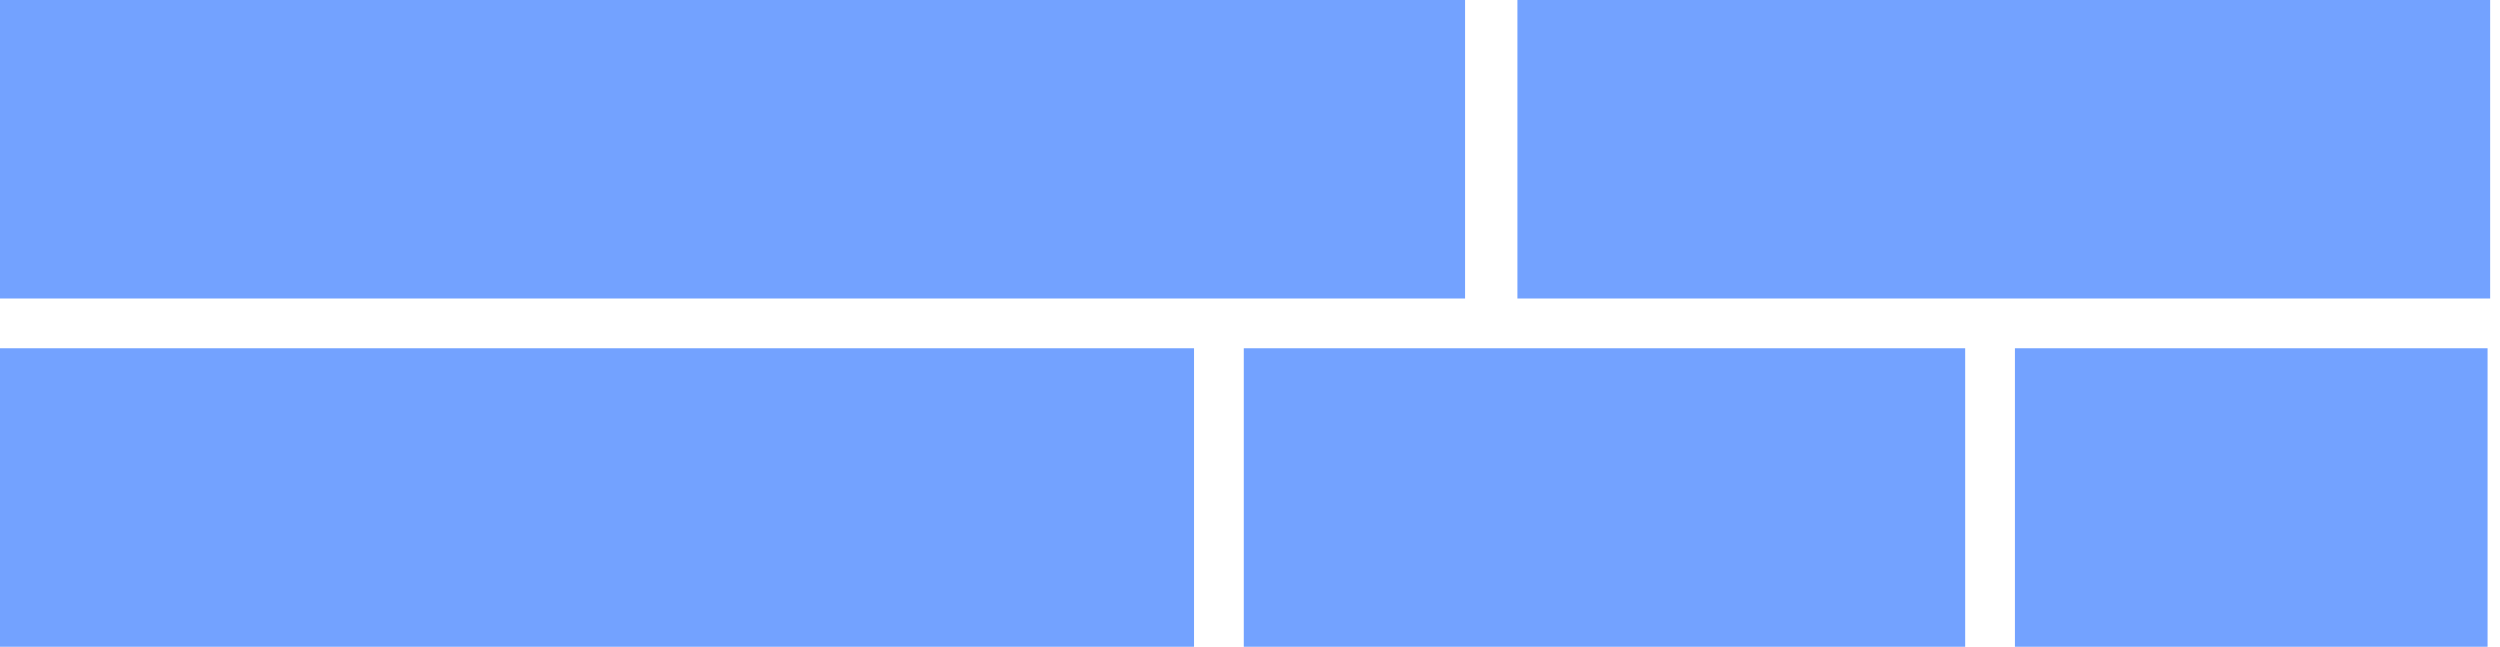
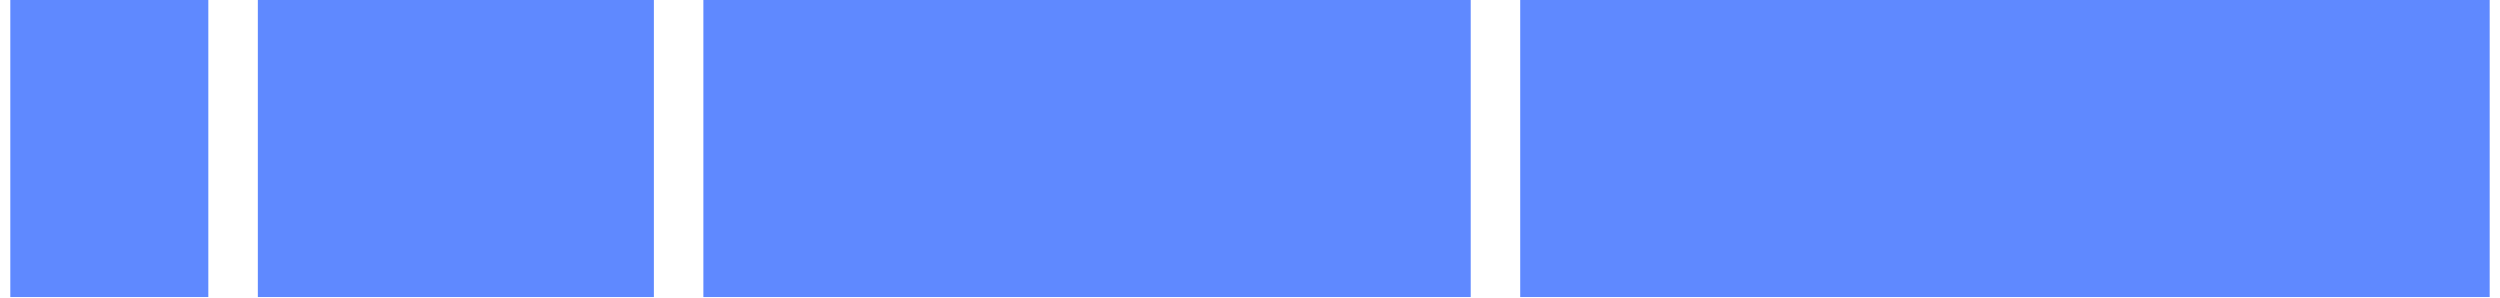
- <svg xmlns="http://www.w3.org/2000/svg" width="201" height="52" viewBox="0 0 201 52" fill="none">
-   <path d="M0 0H117.792V24H0V0Z" fill="#73A2FF" />
-   <path d="M122 0H200.208V24H122V0Z" fill="#73A2FF" />
-   <rect y="28" width="96" height="24" fill="#73A2FF" />
-   <rect x="100" y="28" width="58" height="24" fill="#73A2FF" />
-   <rect x="162" y="28" width="38" height="24" fill="#73A2FF" />
+ <svg xmlns="http://www.w3.org/2000/svg" width="202" height="24" viewBox="0 0 202 24" fill="none">
+   <rect x="0.833" width="16" height="24" fill="#5F89FF" />
+   <rect x="20.833" width="32" height="24" fill="#5F89FF" />
+   <rect x="56.833" width="62" height="24" fill="#5F89FF" />
+   <rect x="122.833" width="78.333" height="24" fill="#5F89FF" />
</svg>
